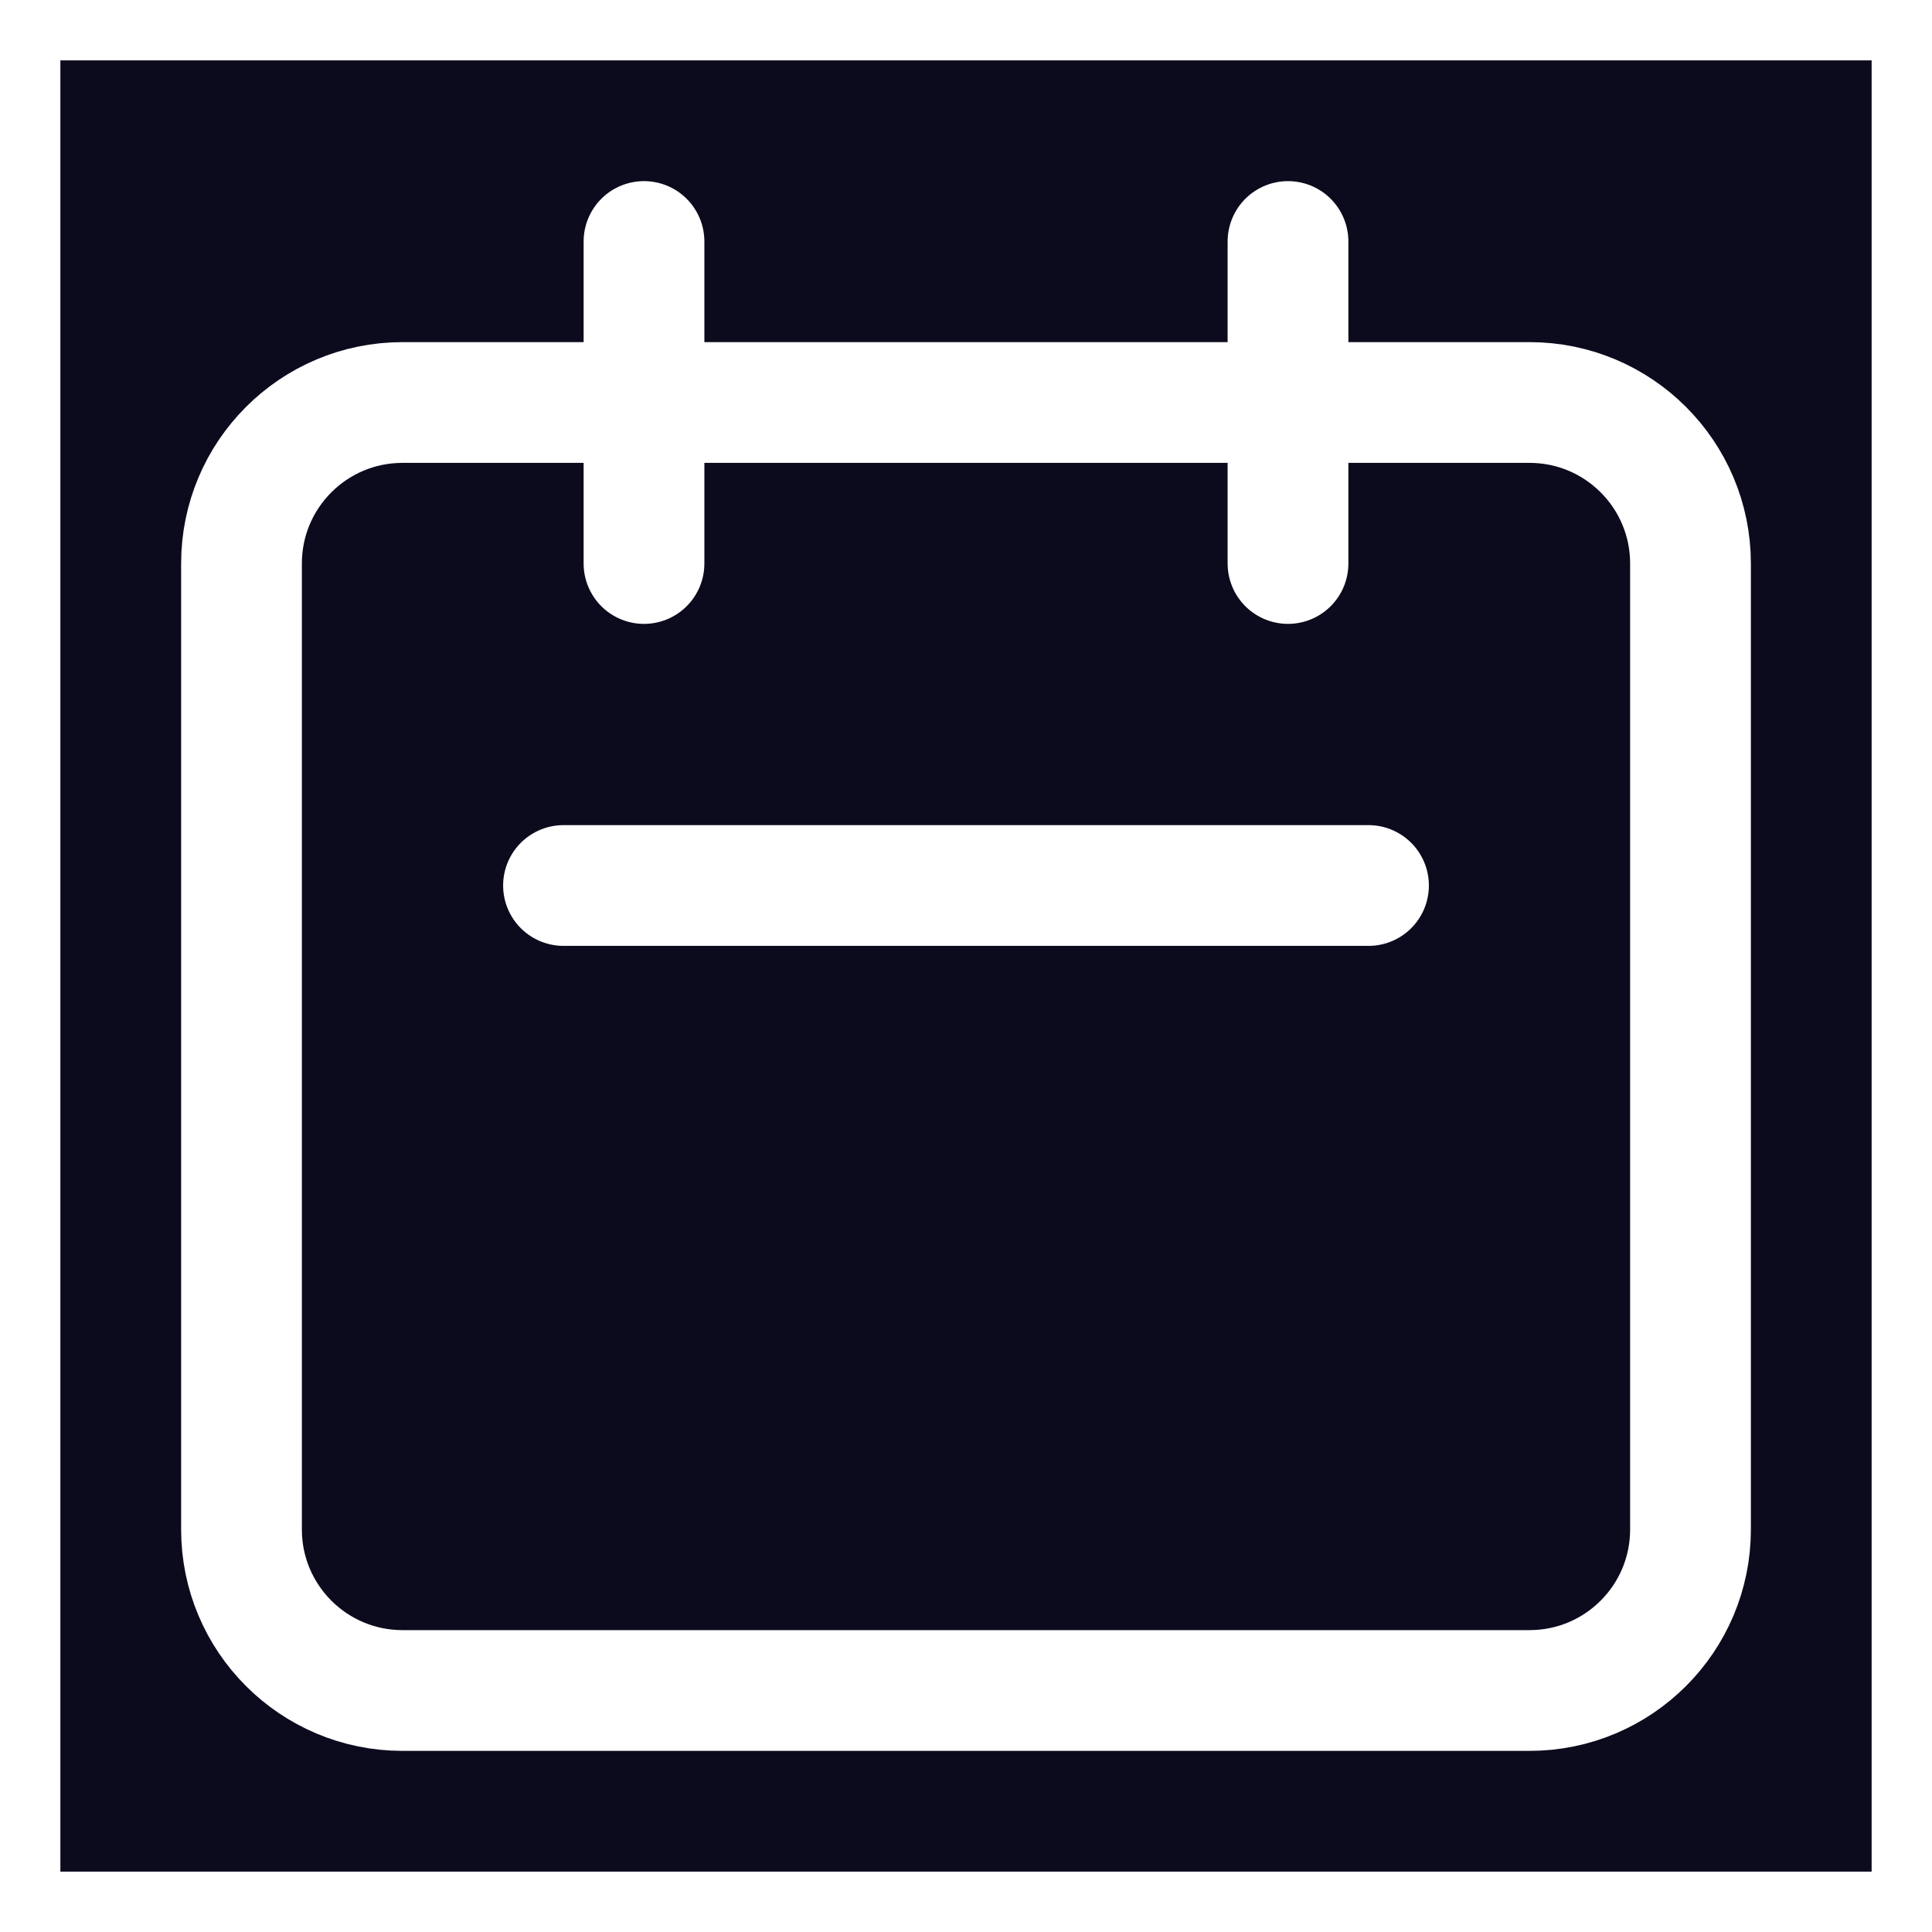
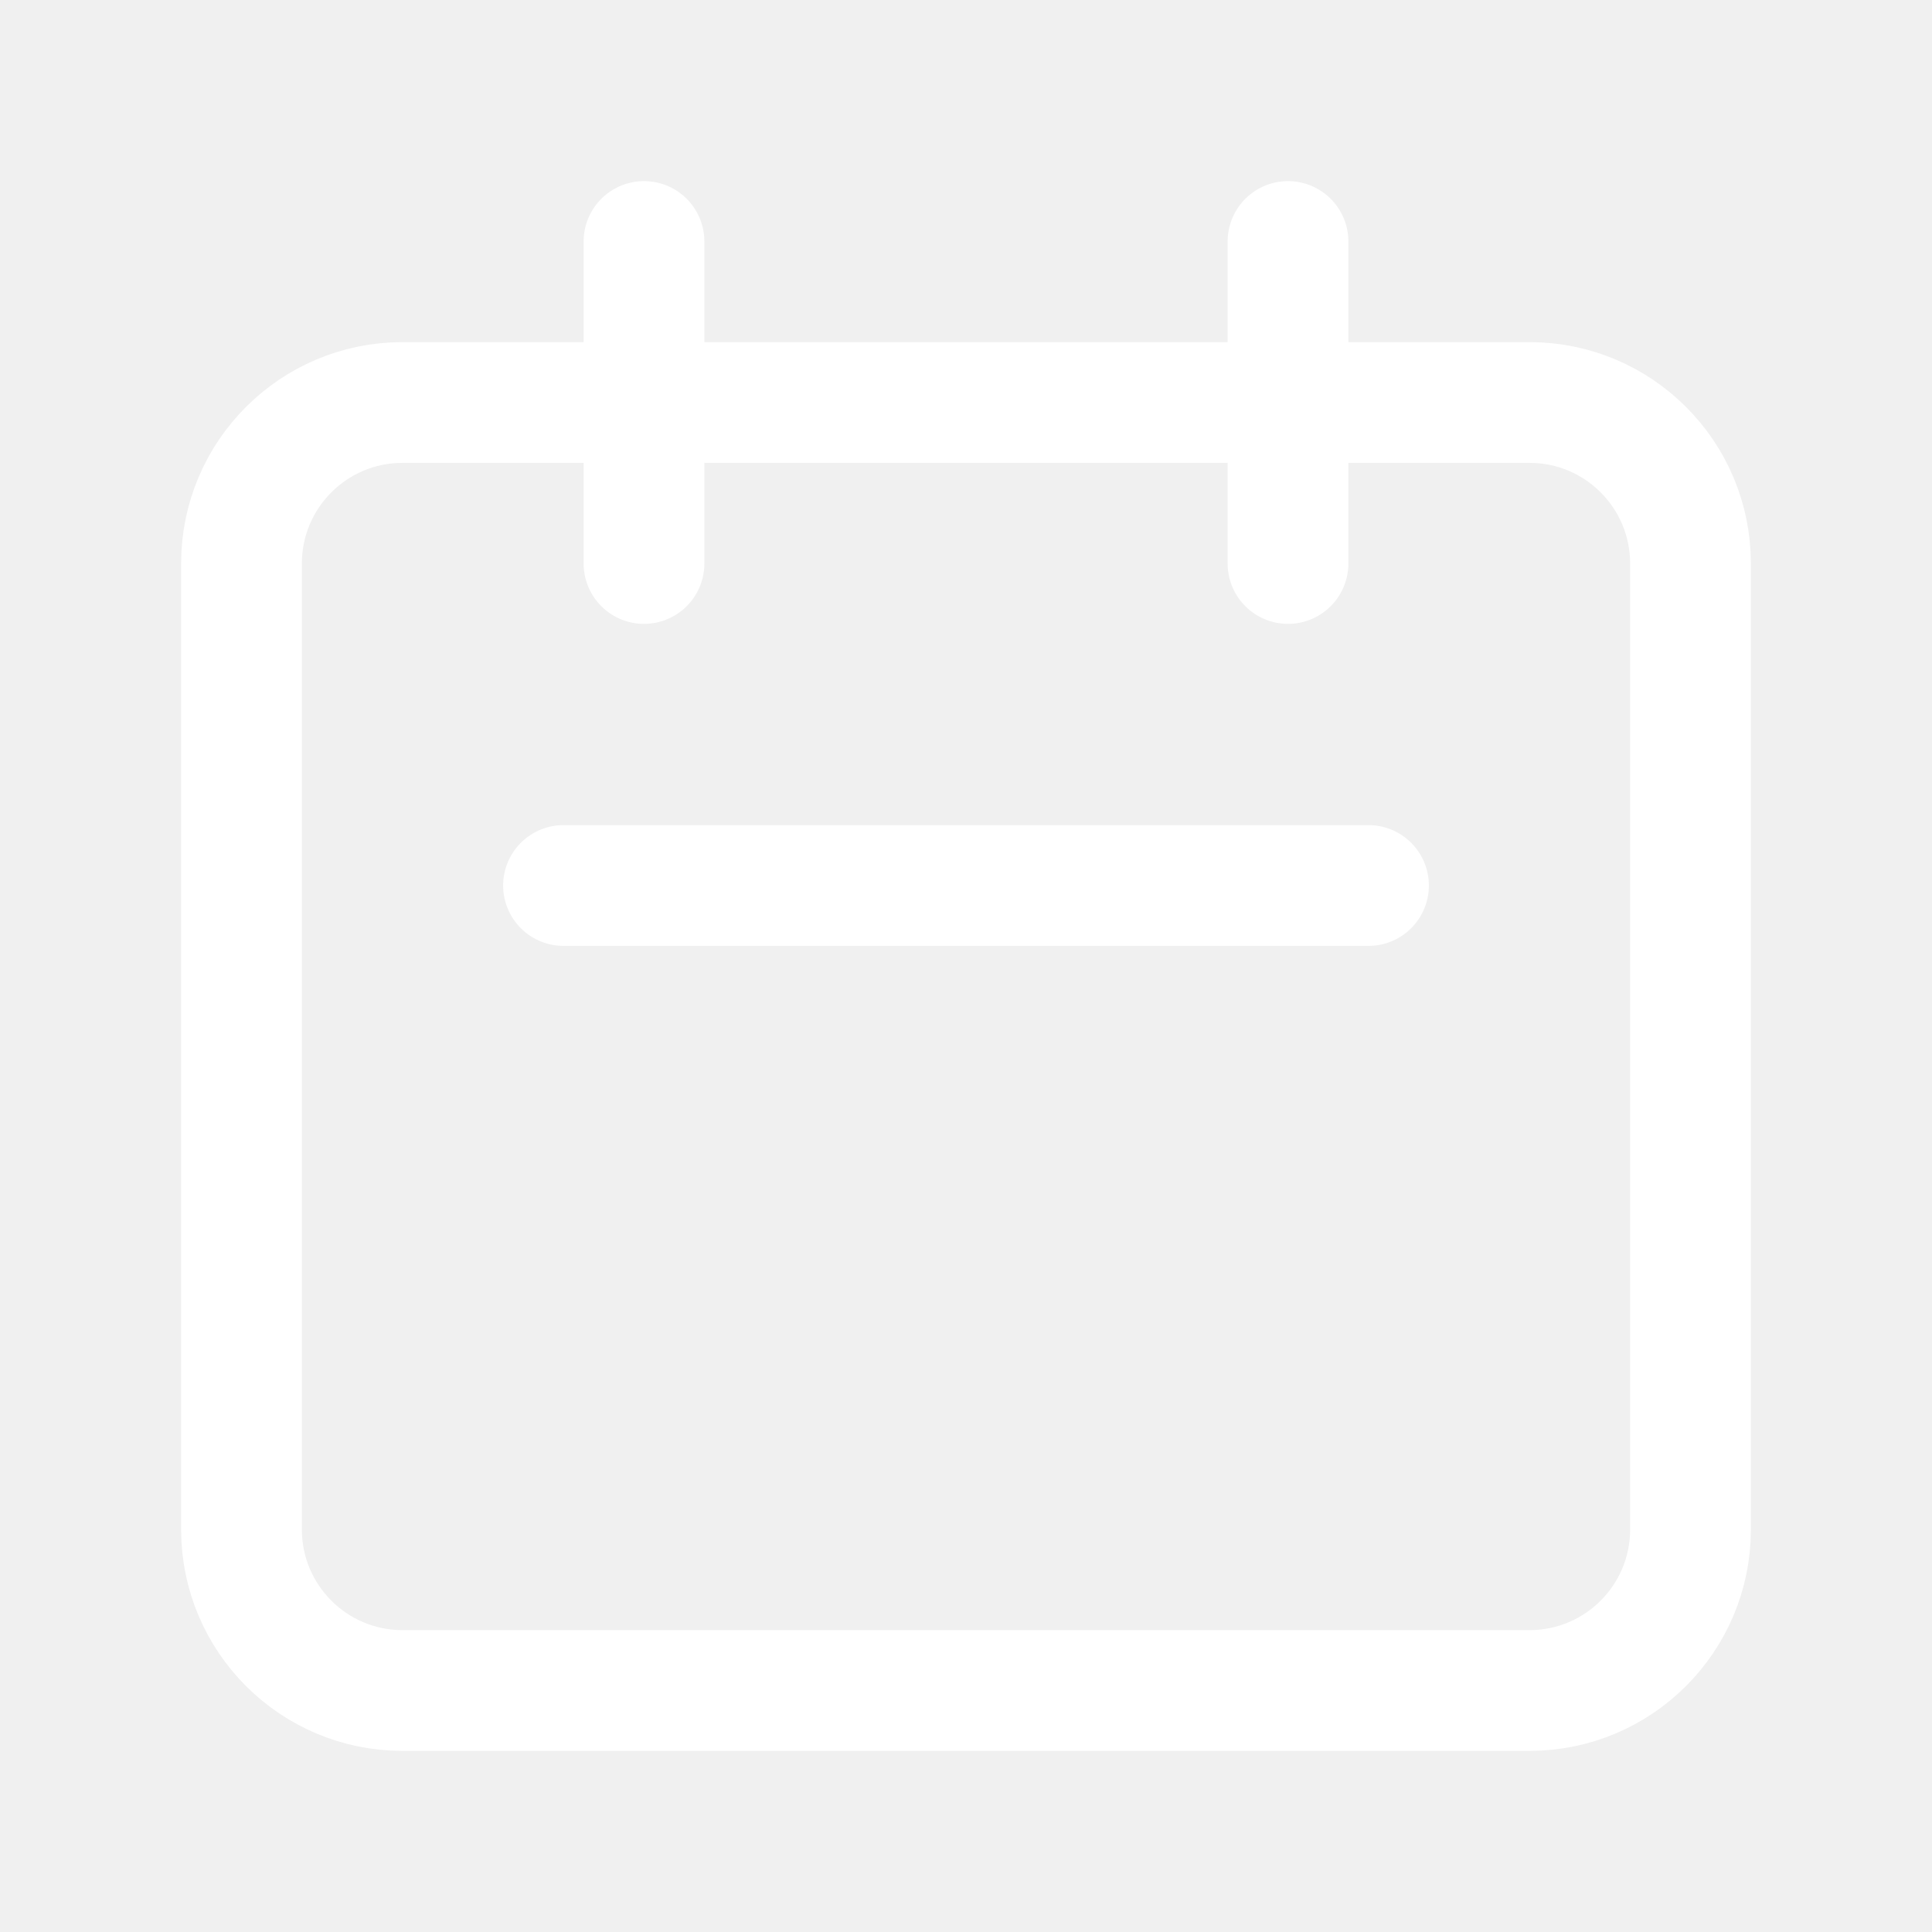
- <svg xmlns="http://www.w3.org/2000/svg" viewBox="0 0 24 24" stroke-width="1.5" stroke="white">
-   <rect width="24" height="24" fill="#0c0b1e" />
-   <path fill="none" stroke-linecap="round" stroke-linejoin="round" d="M8 7V3m8 4V3m-9 8h10M5 21h14a2 2 0 002-2V7a2 2 0 00-2-2H5a2 2 0 00-2 2v12a2 2 0 002 2z" />
+ <svg xmlns="http://www.w3.org/2000/svg" viewBox="0 0 24 24" fill="none" stroke="white" stroke-width="1.5">
+   <path stroke-linecap="round" stroke-linejoin="round" d="M8 7V3m8 4V3m-9 8h10M5 21h14a2 2 0 002-2V7a2 2 0 00-2-2H5a2 2 0 00-2 2v12a2 2 0 002 2z" />
</svg>
